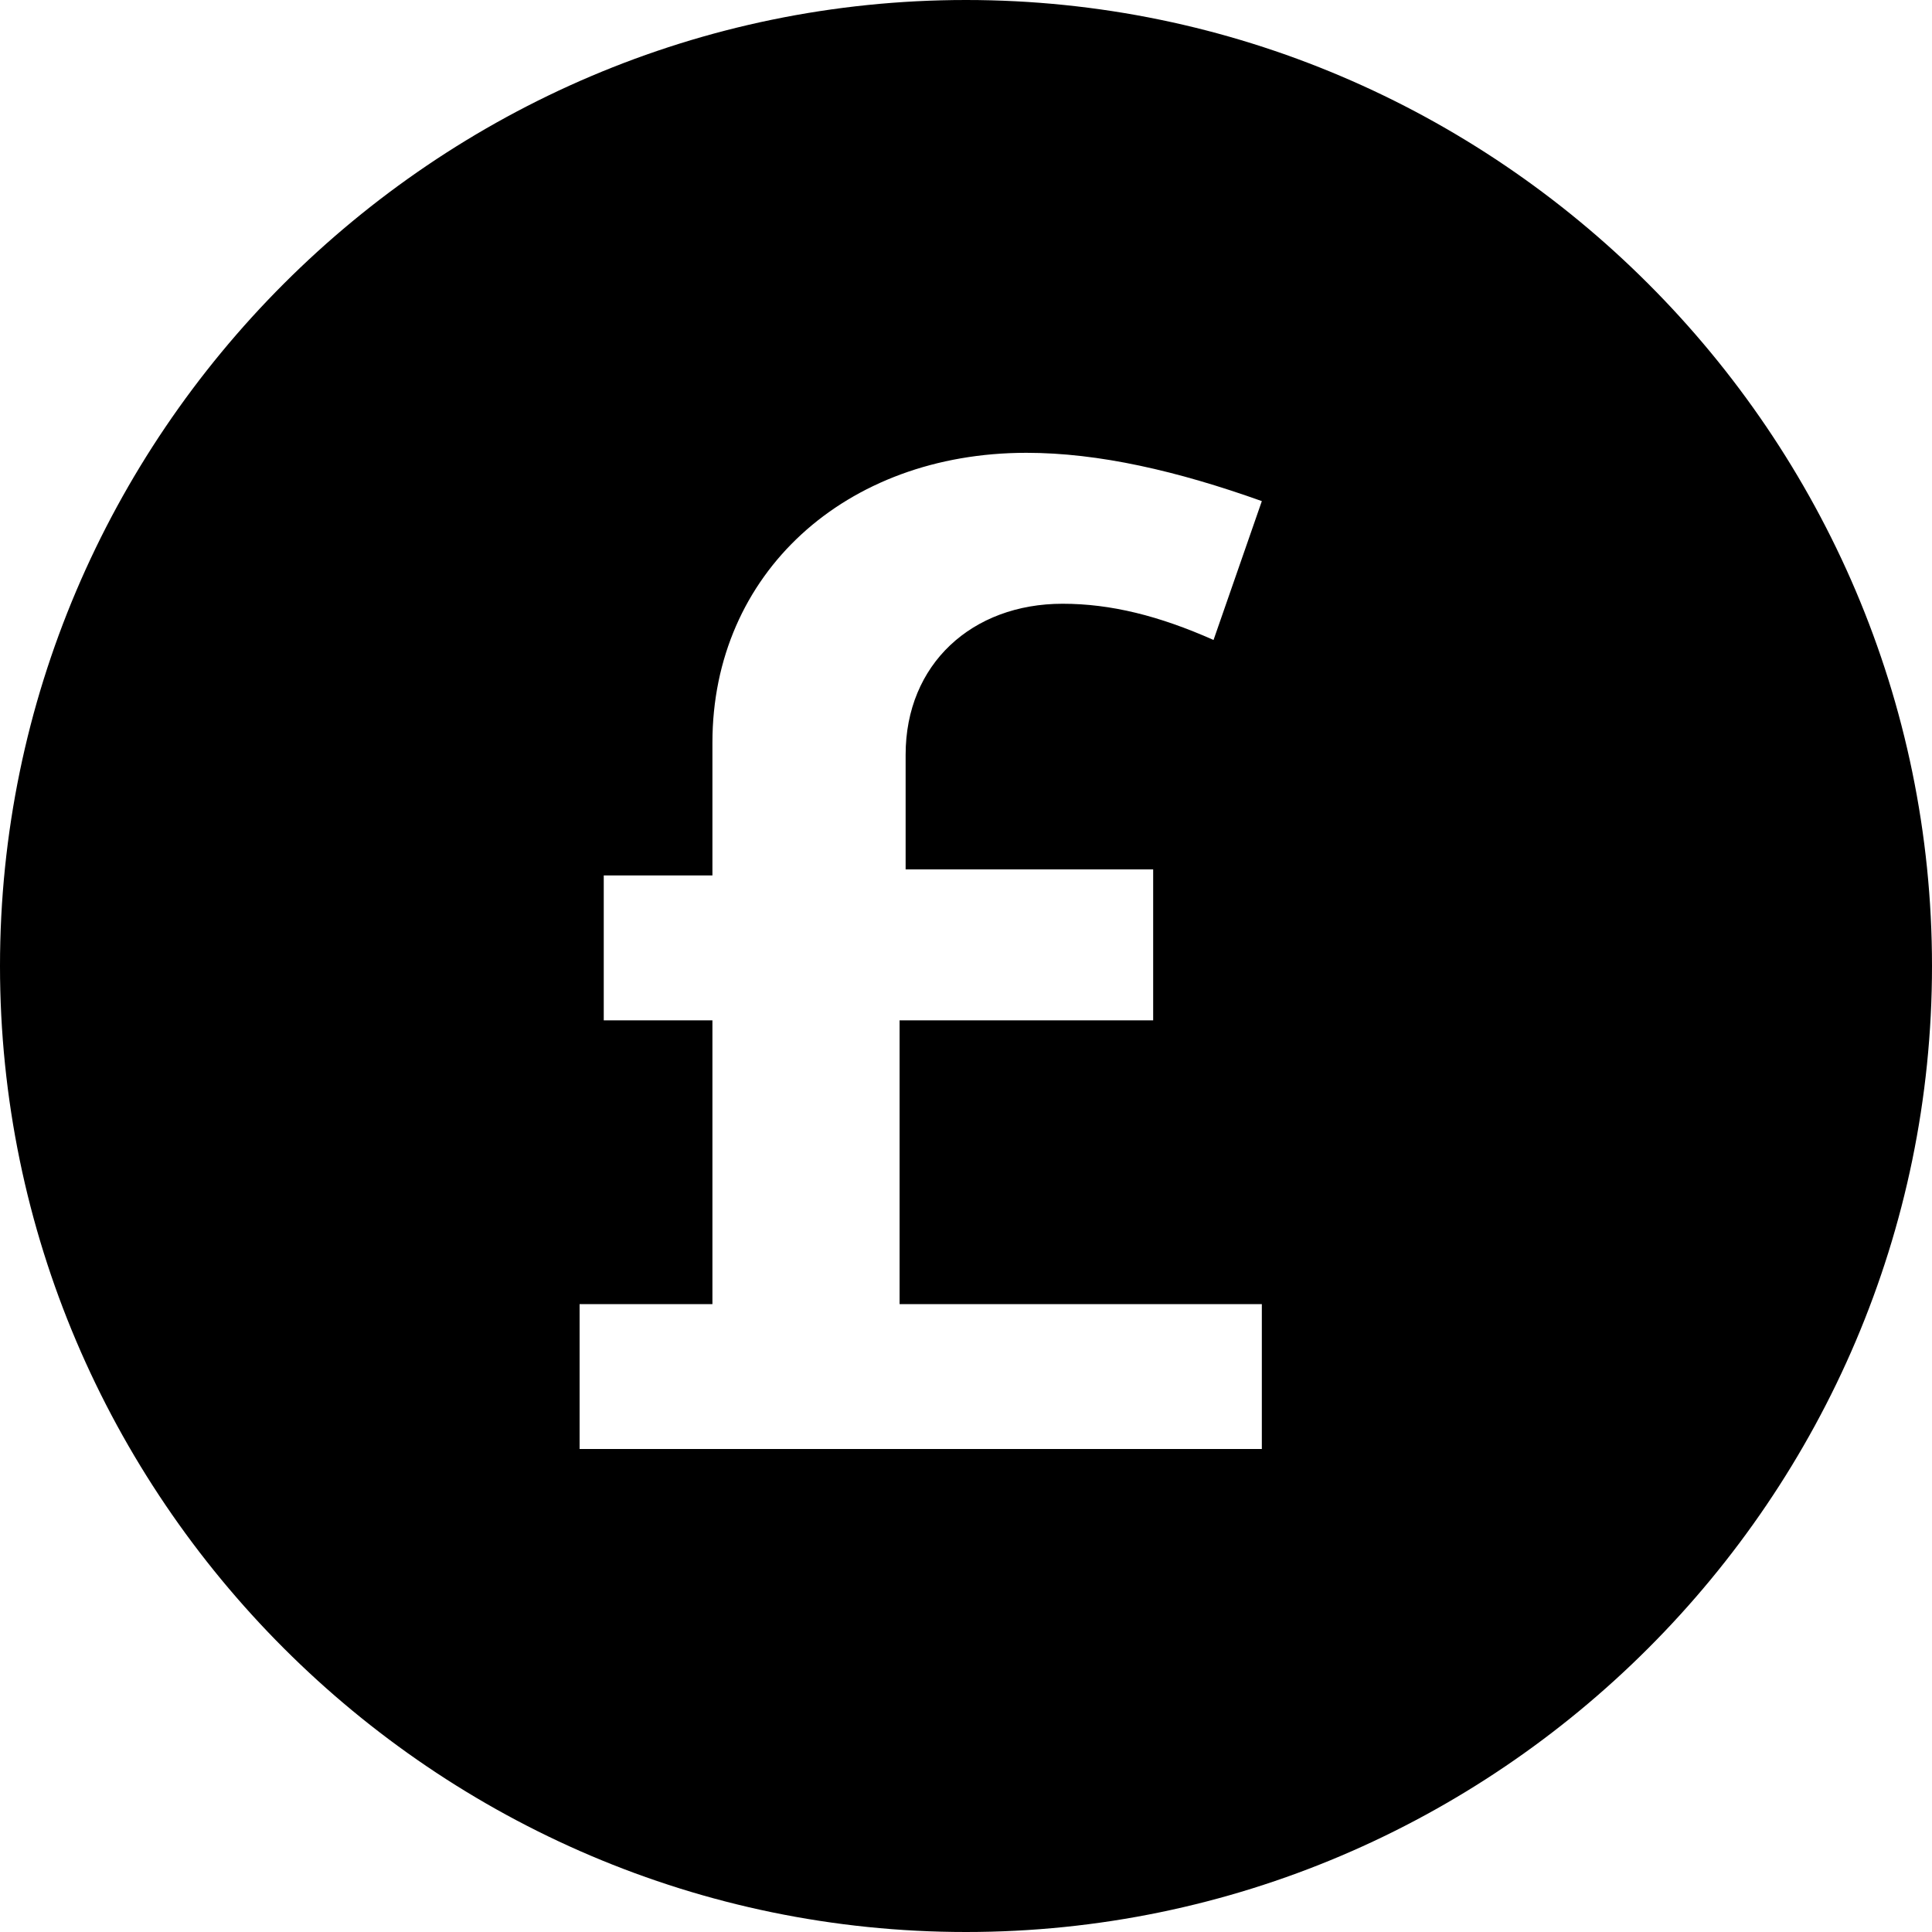
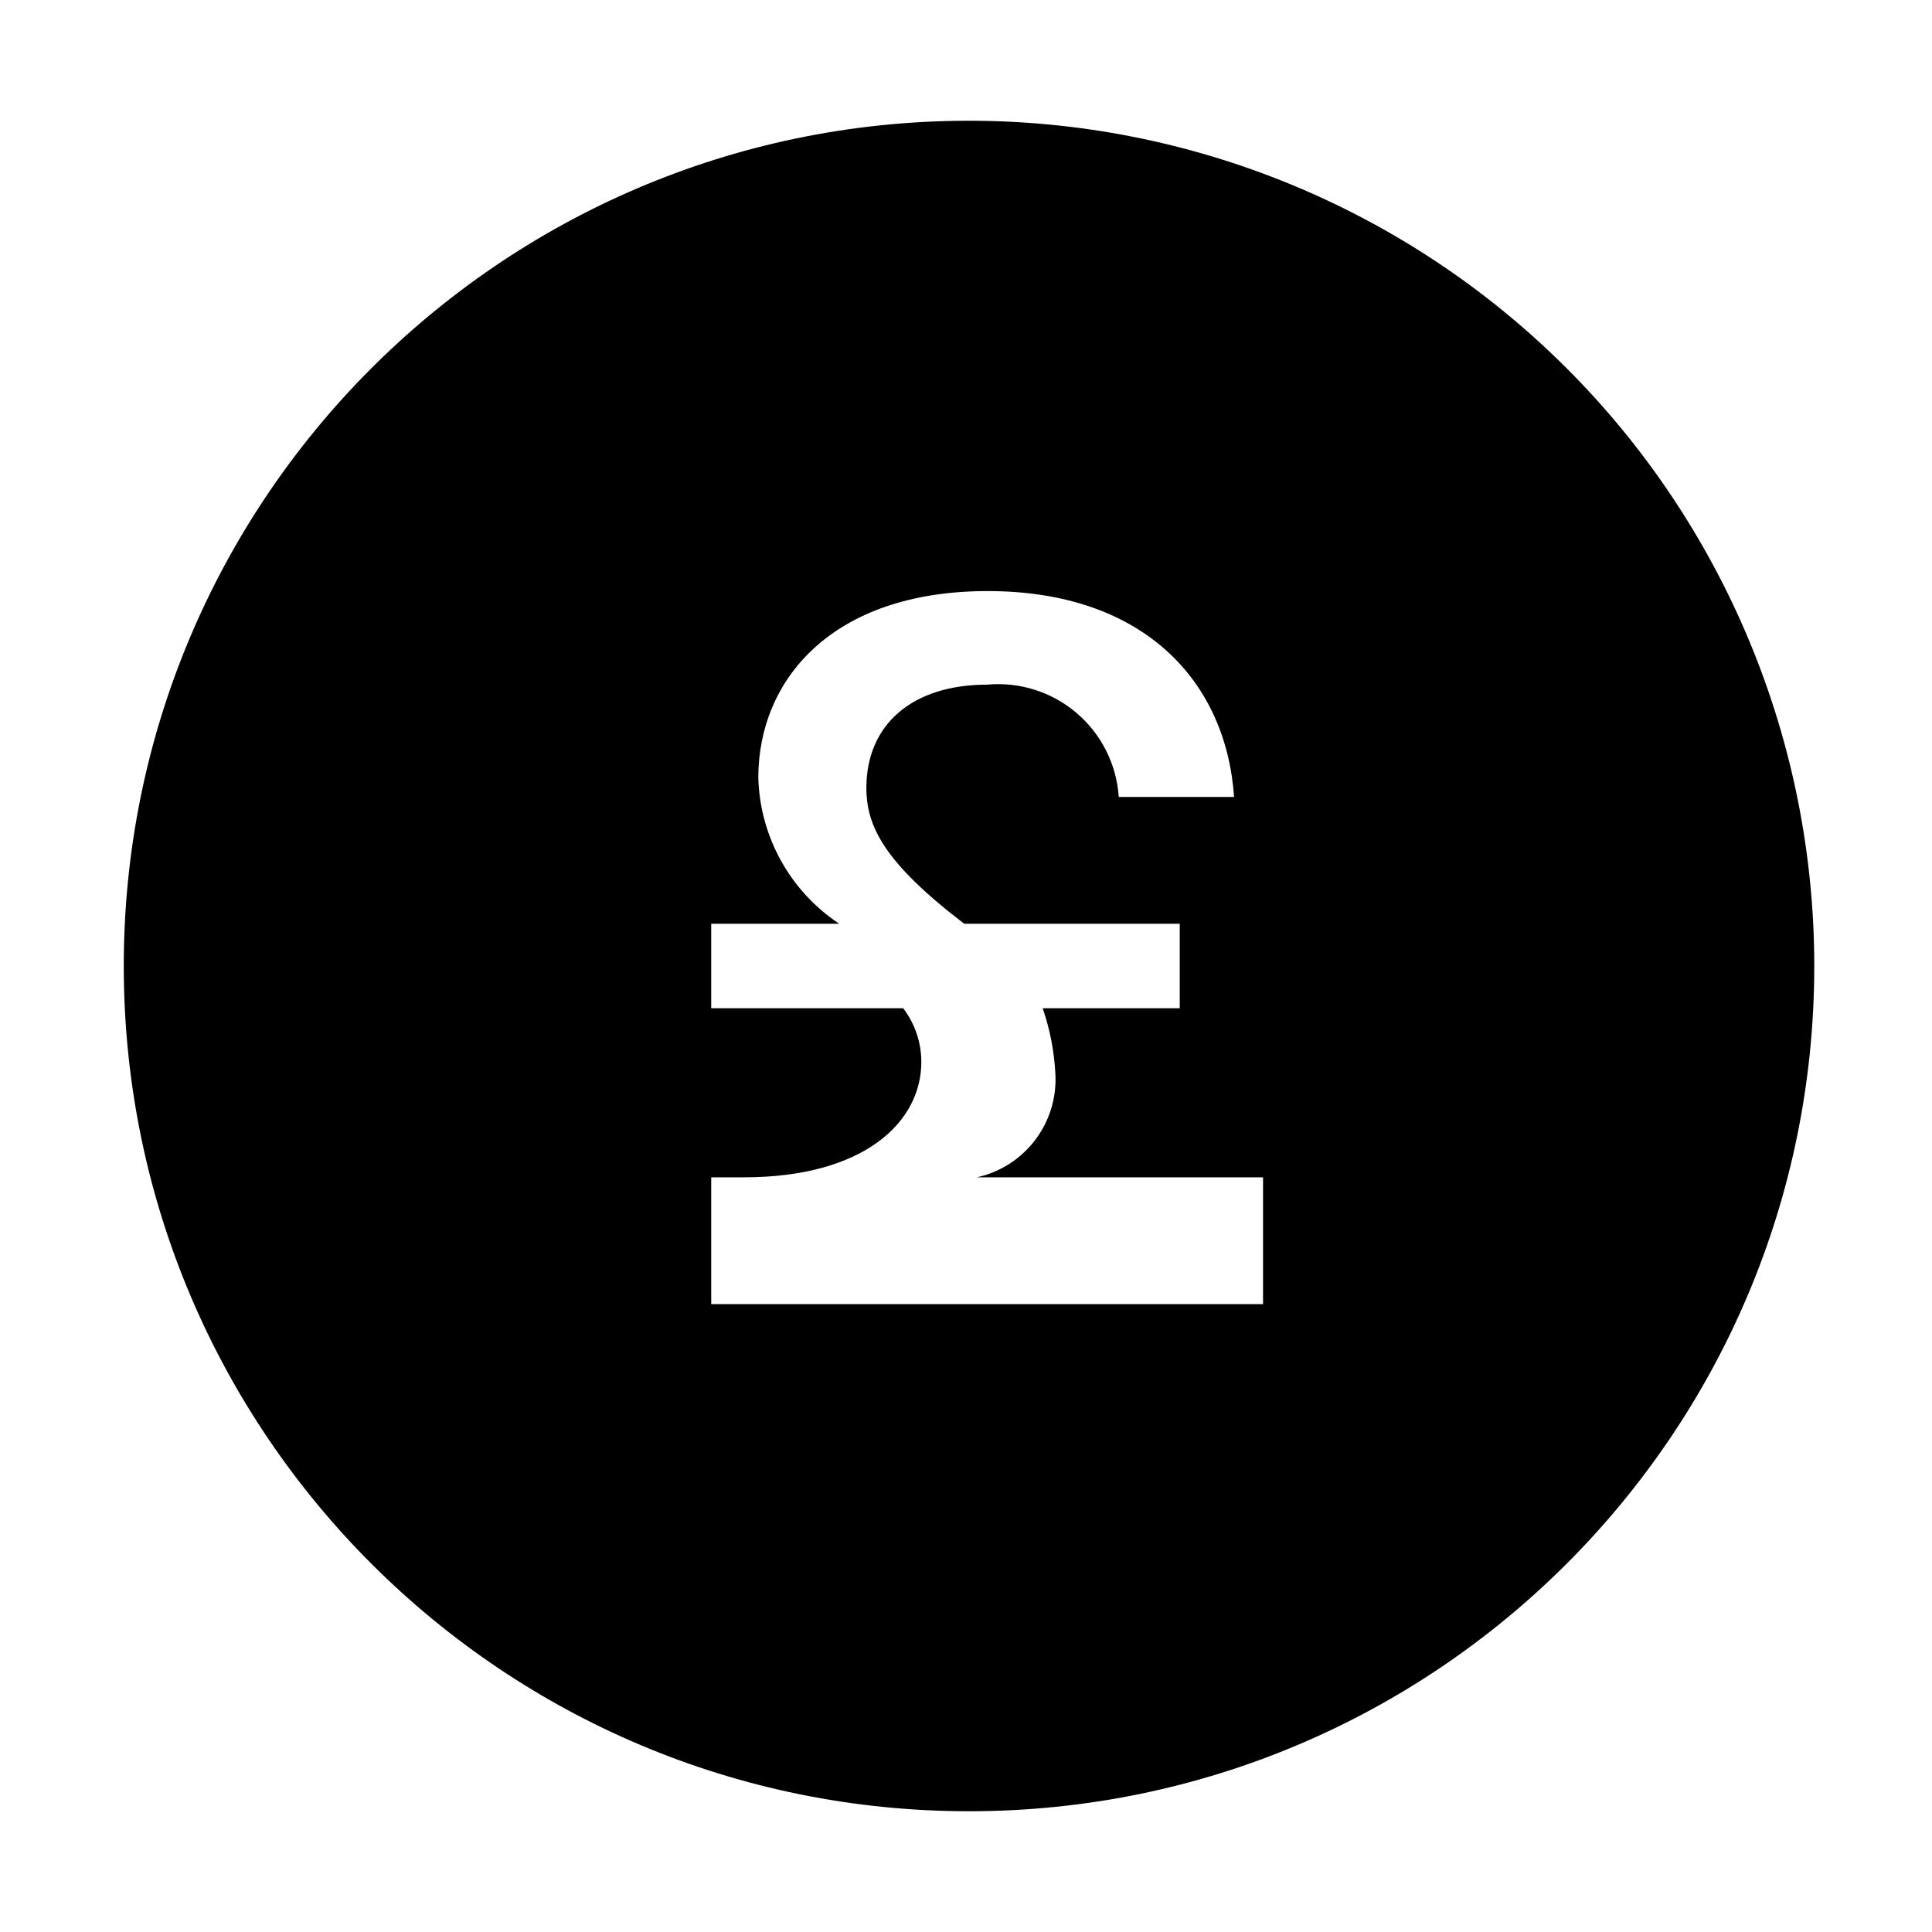
- <svg xmlns="http://www.w3.org/2000/svg" baseProfile="tiny" viewBox="0 0 32 32">
-   <path d="M16 0C7.2 0 0 7.2 0 16s7.2 16 16 16 16-7.2 16-16S24.8 0 16 0zm3.1 14.5v2.4h-4.2v4.7h6V24H9.6v-2.4h2.2v-4.7H10v-2.4h1.8v-2.2c0-2.8 2.2-4.8 5.2-4.8 1.2 0 2.5.3 3.9.8l-.8 2.3c-.9-.4-1.7-.6-2.5-.6-1.5 0-2.6 1-2.6 2.5v1.9h4.1v.1z" />
+ <svg xmlns="http://www.w3.org/2000/svg" id="Layer_1" data-name="Layer 1" viewBox="0 0 32 32">
+   <defs>
+     <style>.cls-1{fill:none;}</style>
+   </defs>
+   <path d="M16,2A14,14,0,1,0,30.05,16,14,14,0,0,0,16,2Zm4.92,19.6H11.78V19.5h.54c2,0,2.94-.92,2.94-1.91a1.47,1.47,0,0,0-.3-.89H11.78V15.3H13.9a3,3,0,0,1-1.34-2.42c0-1.61,1.21-3.09,3.8-3.09s3.95,1.5,4.08,3.41H18.53a2,2,0,0,0-2.18-1.86c-1.24,0-2,.66-2,1.71,0,.64.3,1.24,1.62,2.25h3.57v1.4H17.27a3.92,3.92,0,0,1,.21,1.08,1.66,1.66,0,0,1-1.3,1.72h4.74Z" />
+   <rect class="cls-1" width="32" height="32" />
</svg>
